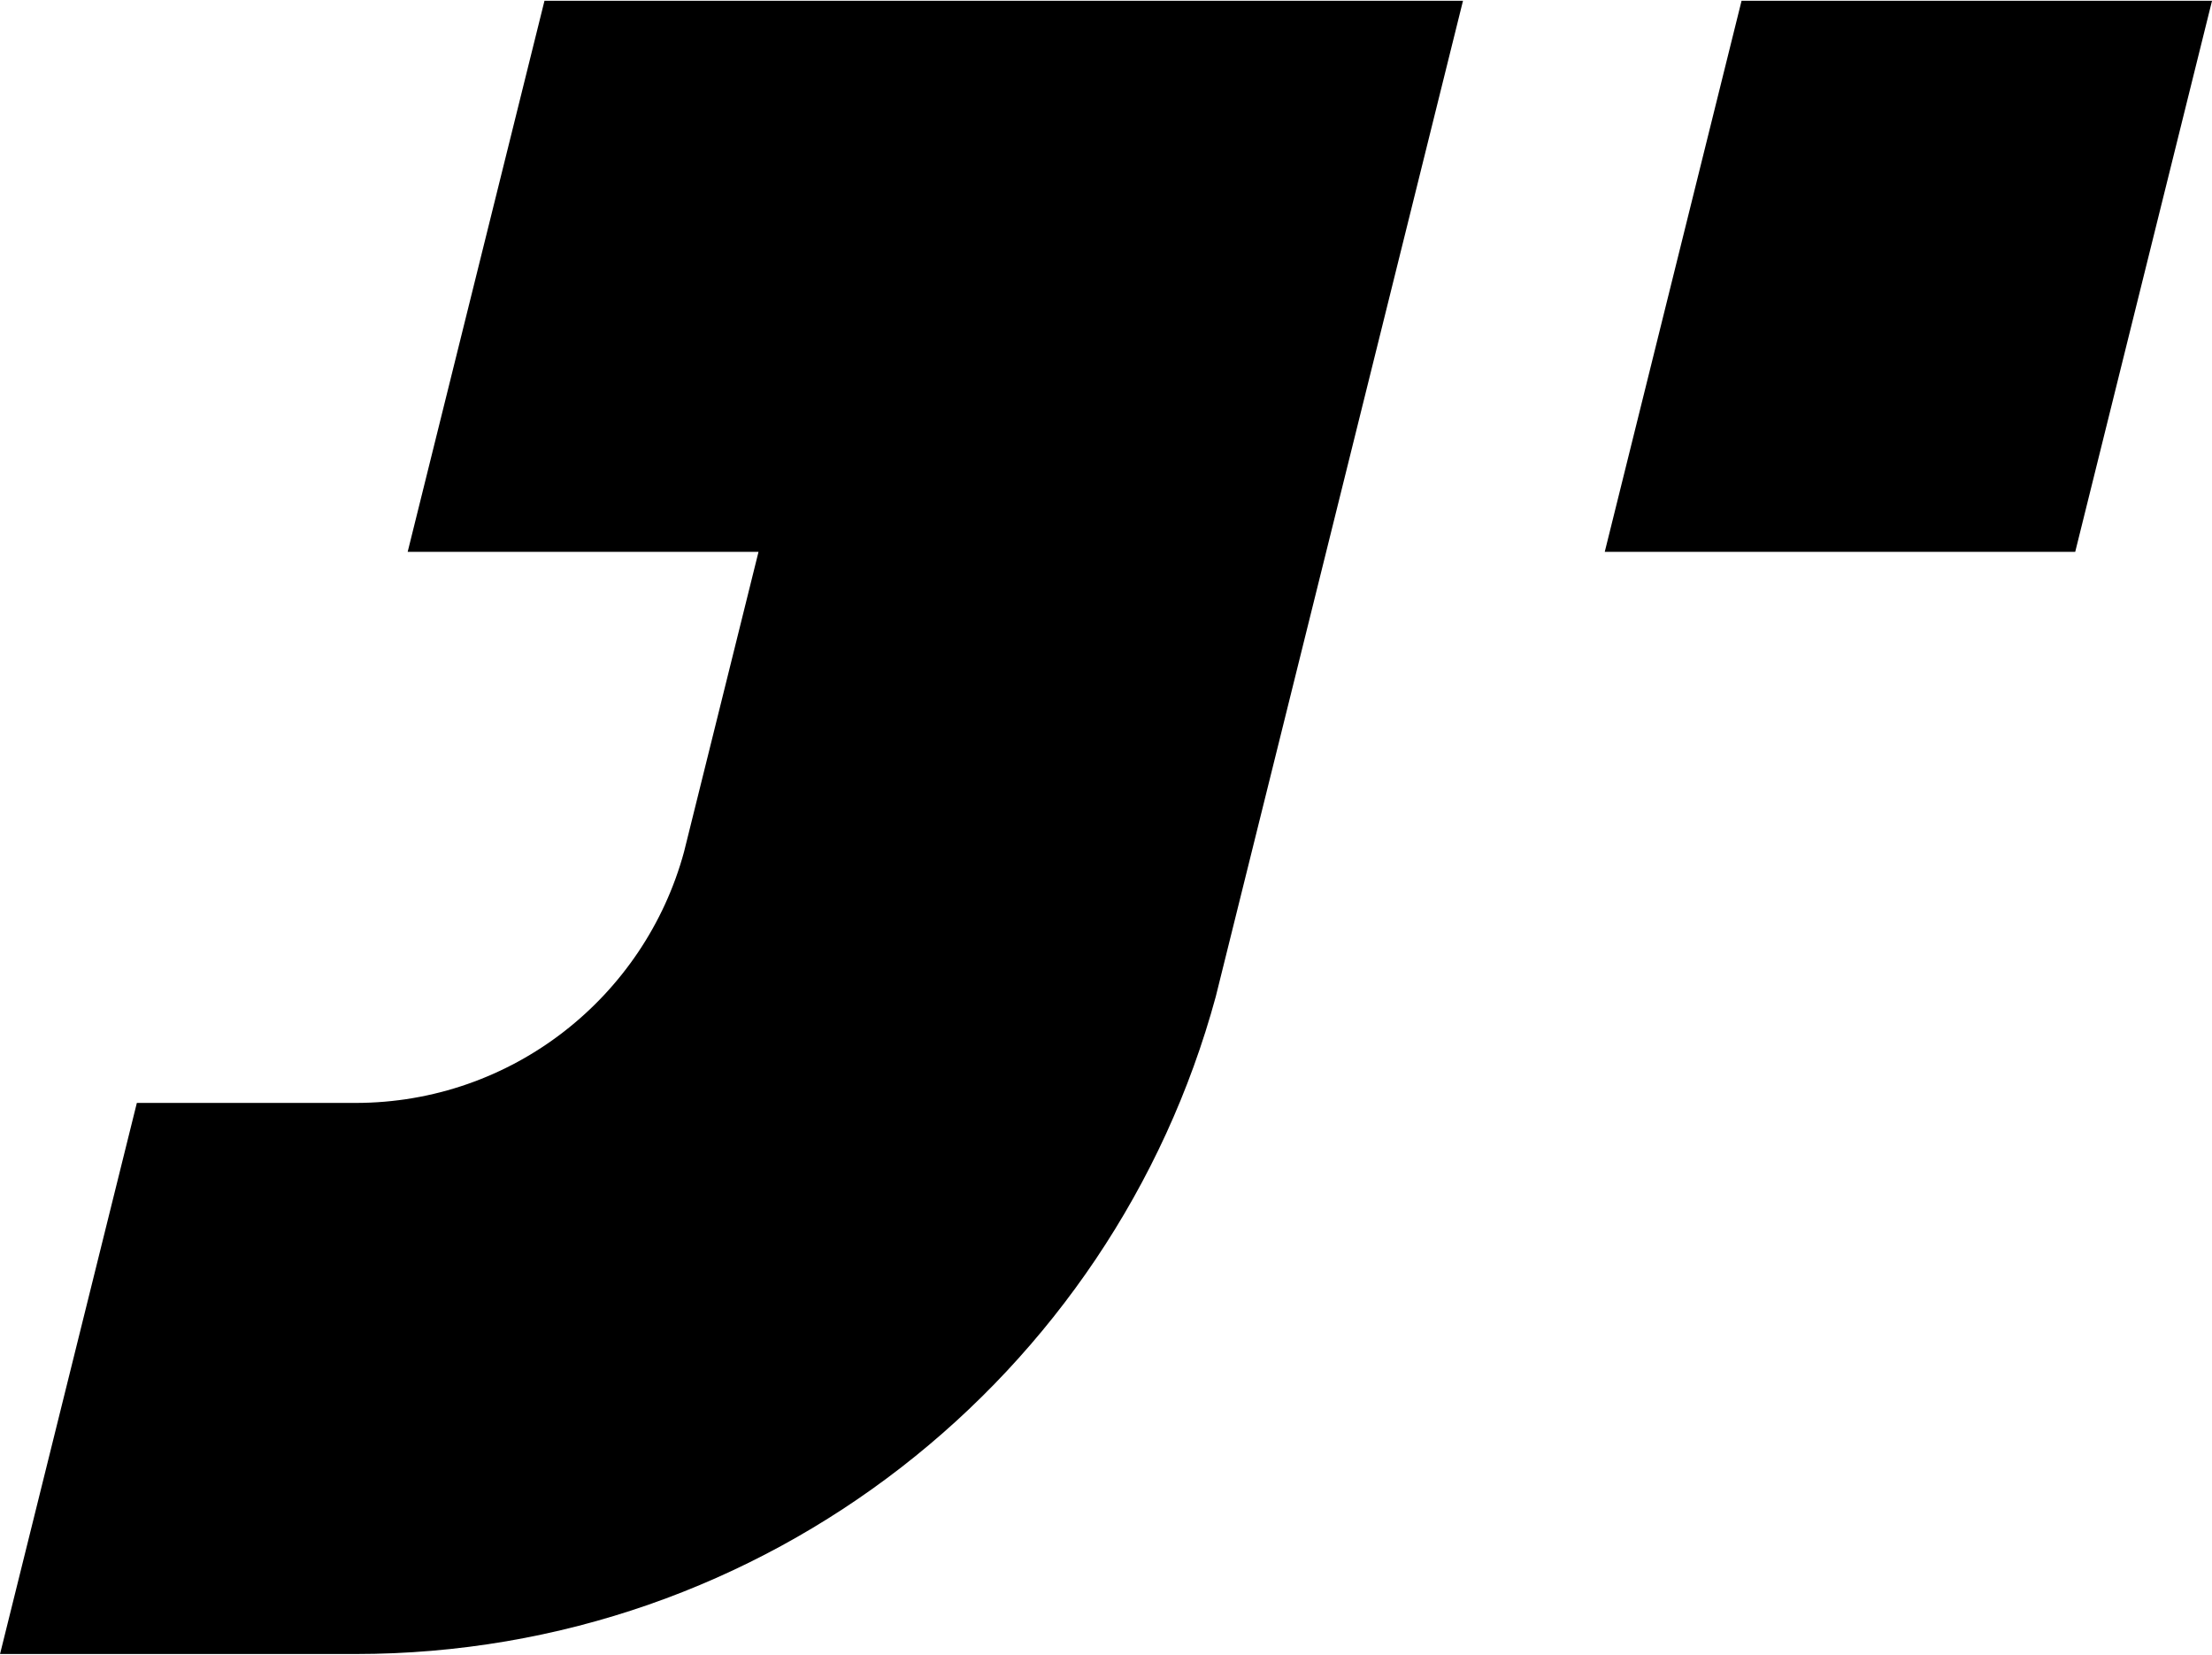
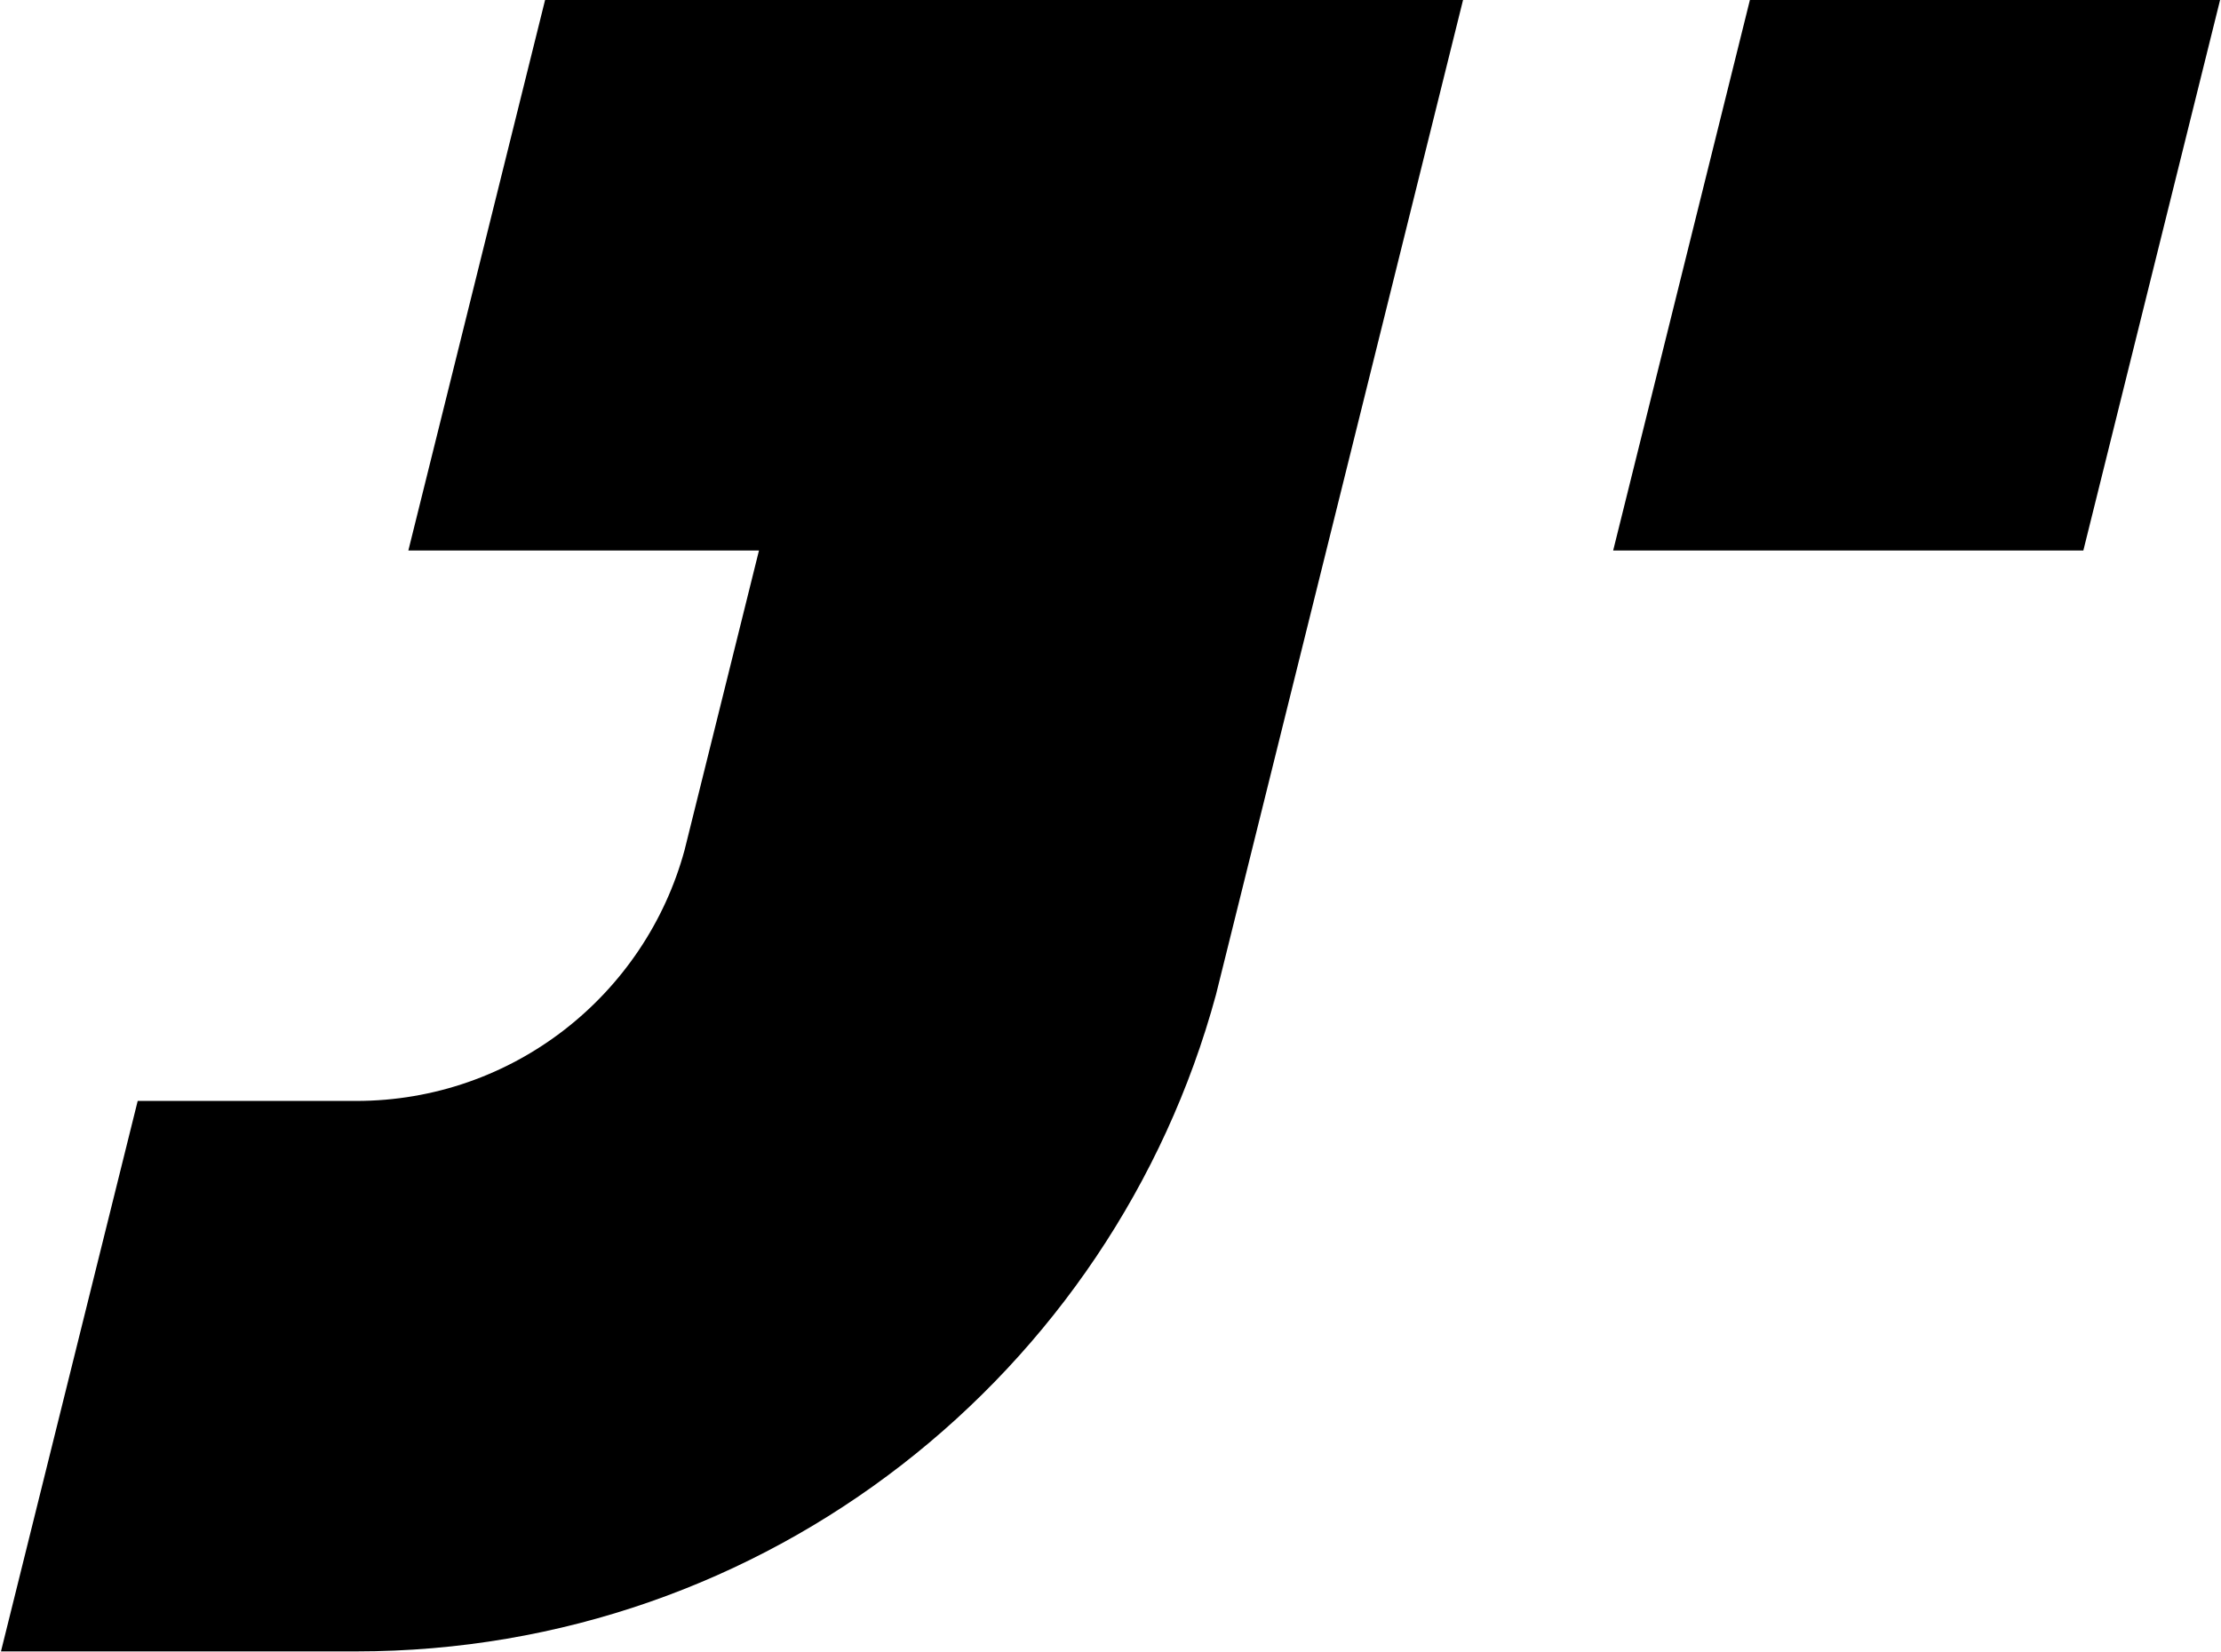
- <svg xmlns="http://www.w3.org/2000/svg" viewBox="-12.34 0.00 357.33 267.00" width="357" height="267">
+ <svg xmlns="http://www.w3.org/2000/svg" viewBox="-12.34 0.00 358.70 267.00" width="359" height="267">
  <path fill="#000" d="M75.616,0h148.379l-39.938,160.829c-16.615,61.178 -72.545,106.171 -138.983,106.171h-57.408l22.101,-89h35.307c25.377,0 46.741,-17.186 53.087,-40.554l12.031,-48.446h-56.676z" />
-   <path fill="#000" d="M268.995,0h76l-22.101,89h-76z" />
+   <path fill="#000" d="M270.362,0h76l-22.101,89h-76z" />
</svg>
